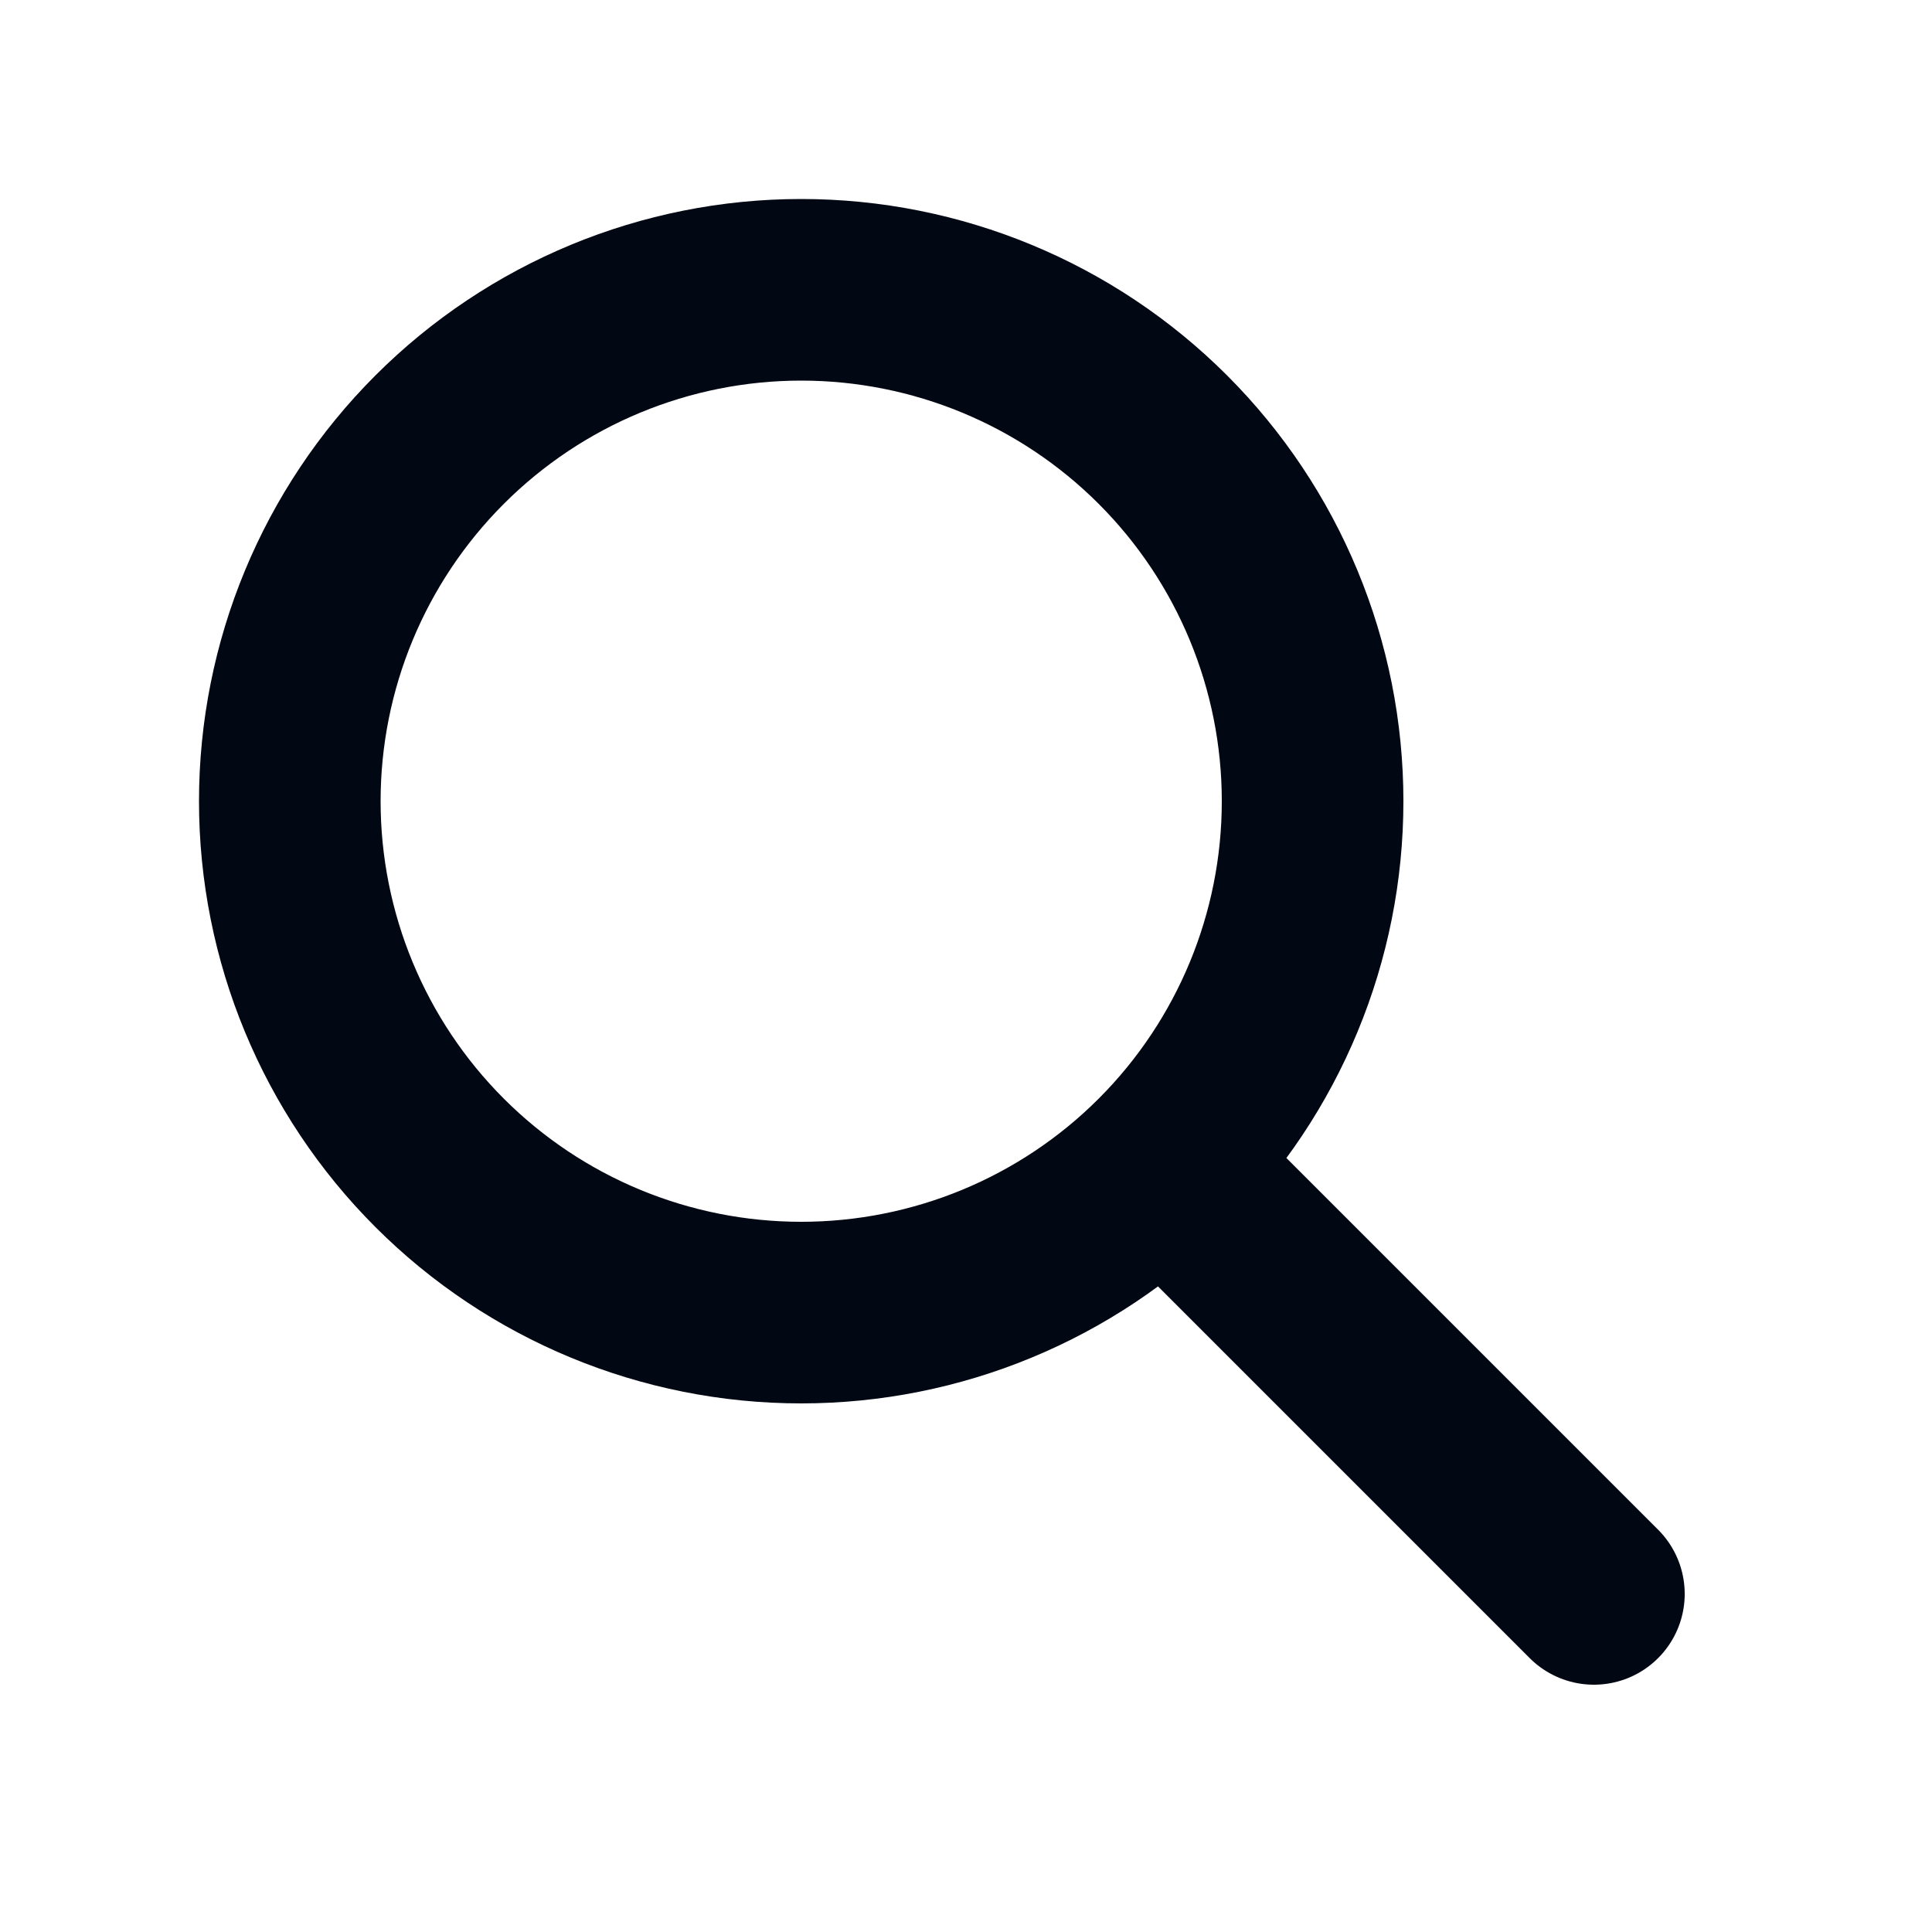
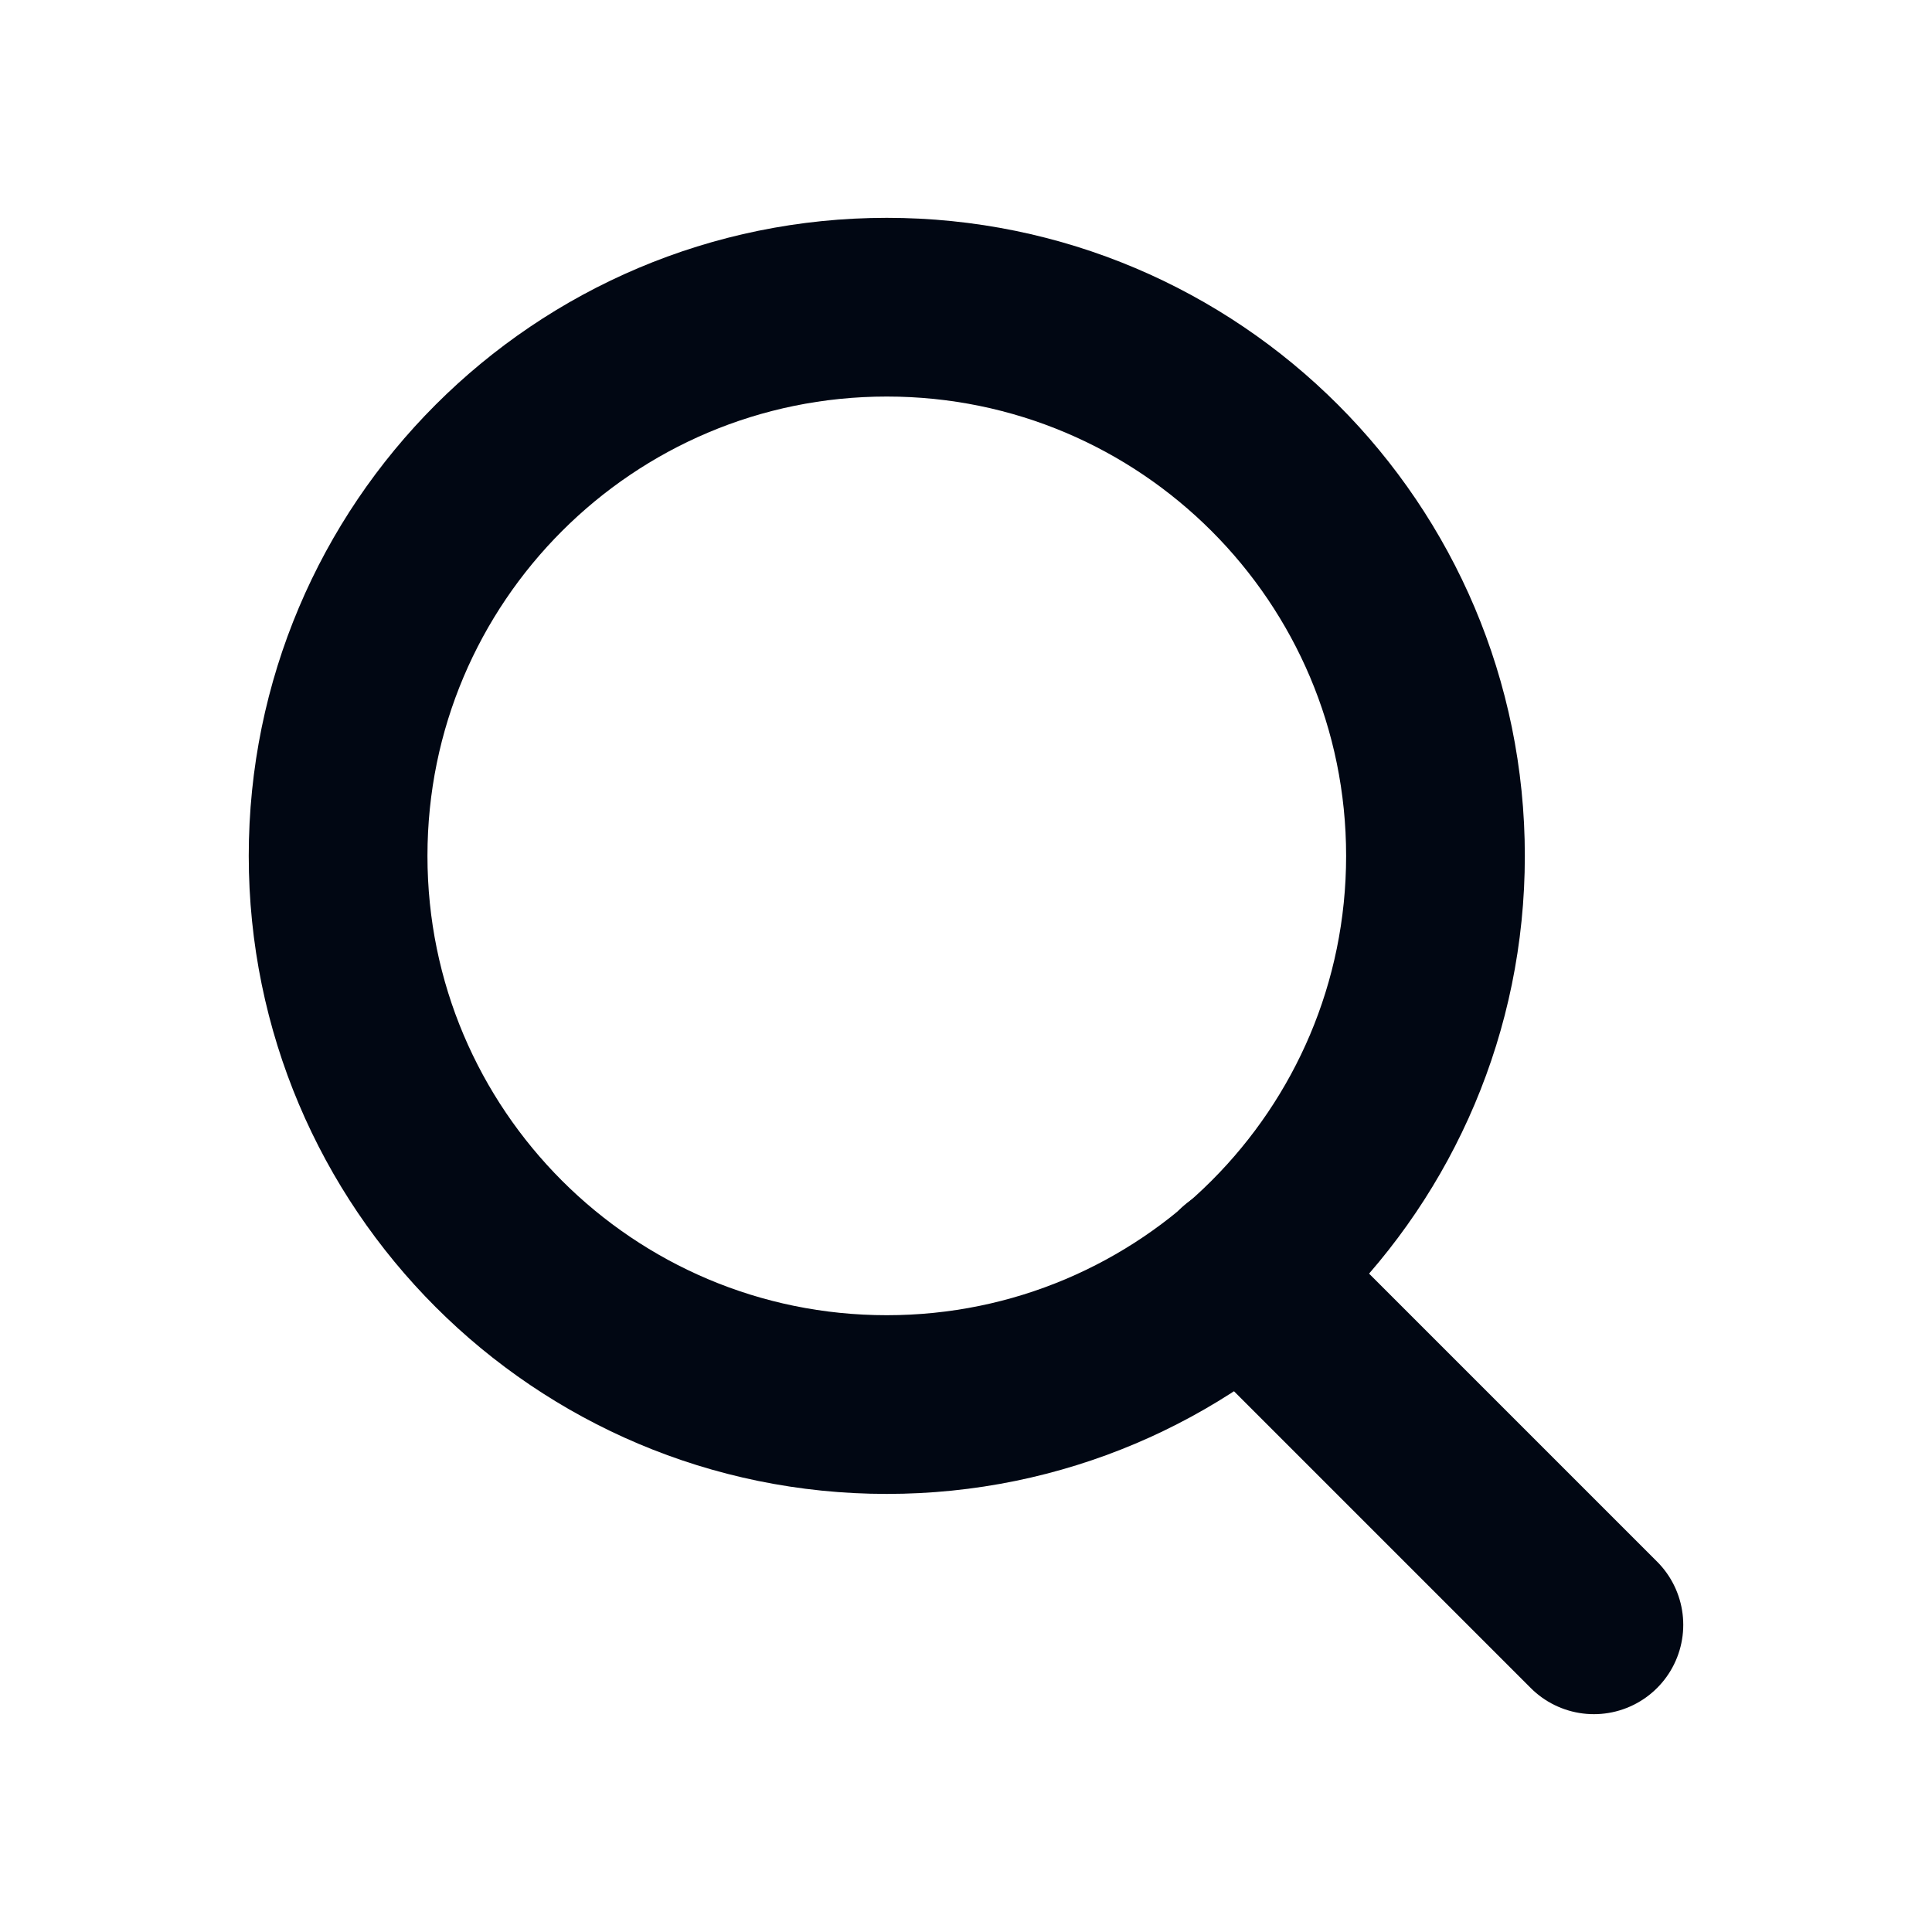
- <svg xmlns="http://www.w3.org/2000/svg" width="20" height="20" viewBox="0 0 20 20" fill="none" color="#010713">
-   <path d="M16.5 16.5L12.038 12.038M12.038 12.038C11.045 13.031 9.698 13.588 8.294 13.588C6.89 13.588 5.544 13.031 4.551 12.038C3.558 11.045 3 9.698 3 8.294C3 6.89 3.558 5.544 4.551 4.551C5.544 3.558 6.89 3 8.294 3C9.698 3 11.045 3.558 12.038 4.551C13.031 5.544 13.588 6.89 13.588 8.294C13.588 9.698 13.031 11.045 12.038 12.038Z" stroke="currentColor" stroke-width="1.88" stroke-linecap="round" stroke-linejoin="round" />
+ <svg xmlns="http://www.w3.org/2000/svg" width="20" height="20" viewBox="0 0 20 20" fill="none">
+   <path d="M9.18 14.54C12.317 14.54 14.86 11.997 14.86 8.86C14.86 5.723 12.317 3.18 9.18 3.18C6.043 3.18 3.5 5.723 3.5 8.86C3.5 11.997 6.043 14.54 9.18 14.54Z" stroke="#010713" stroke-width="1.85" />
+   <path d="M12.86 13.18L16.5 16.82" stroke="#010713" stroke-width="1.85" stroke-linecap="round" />
</svg>
